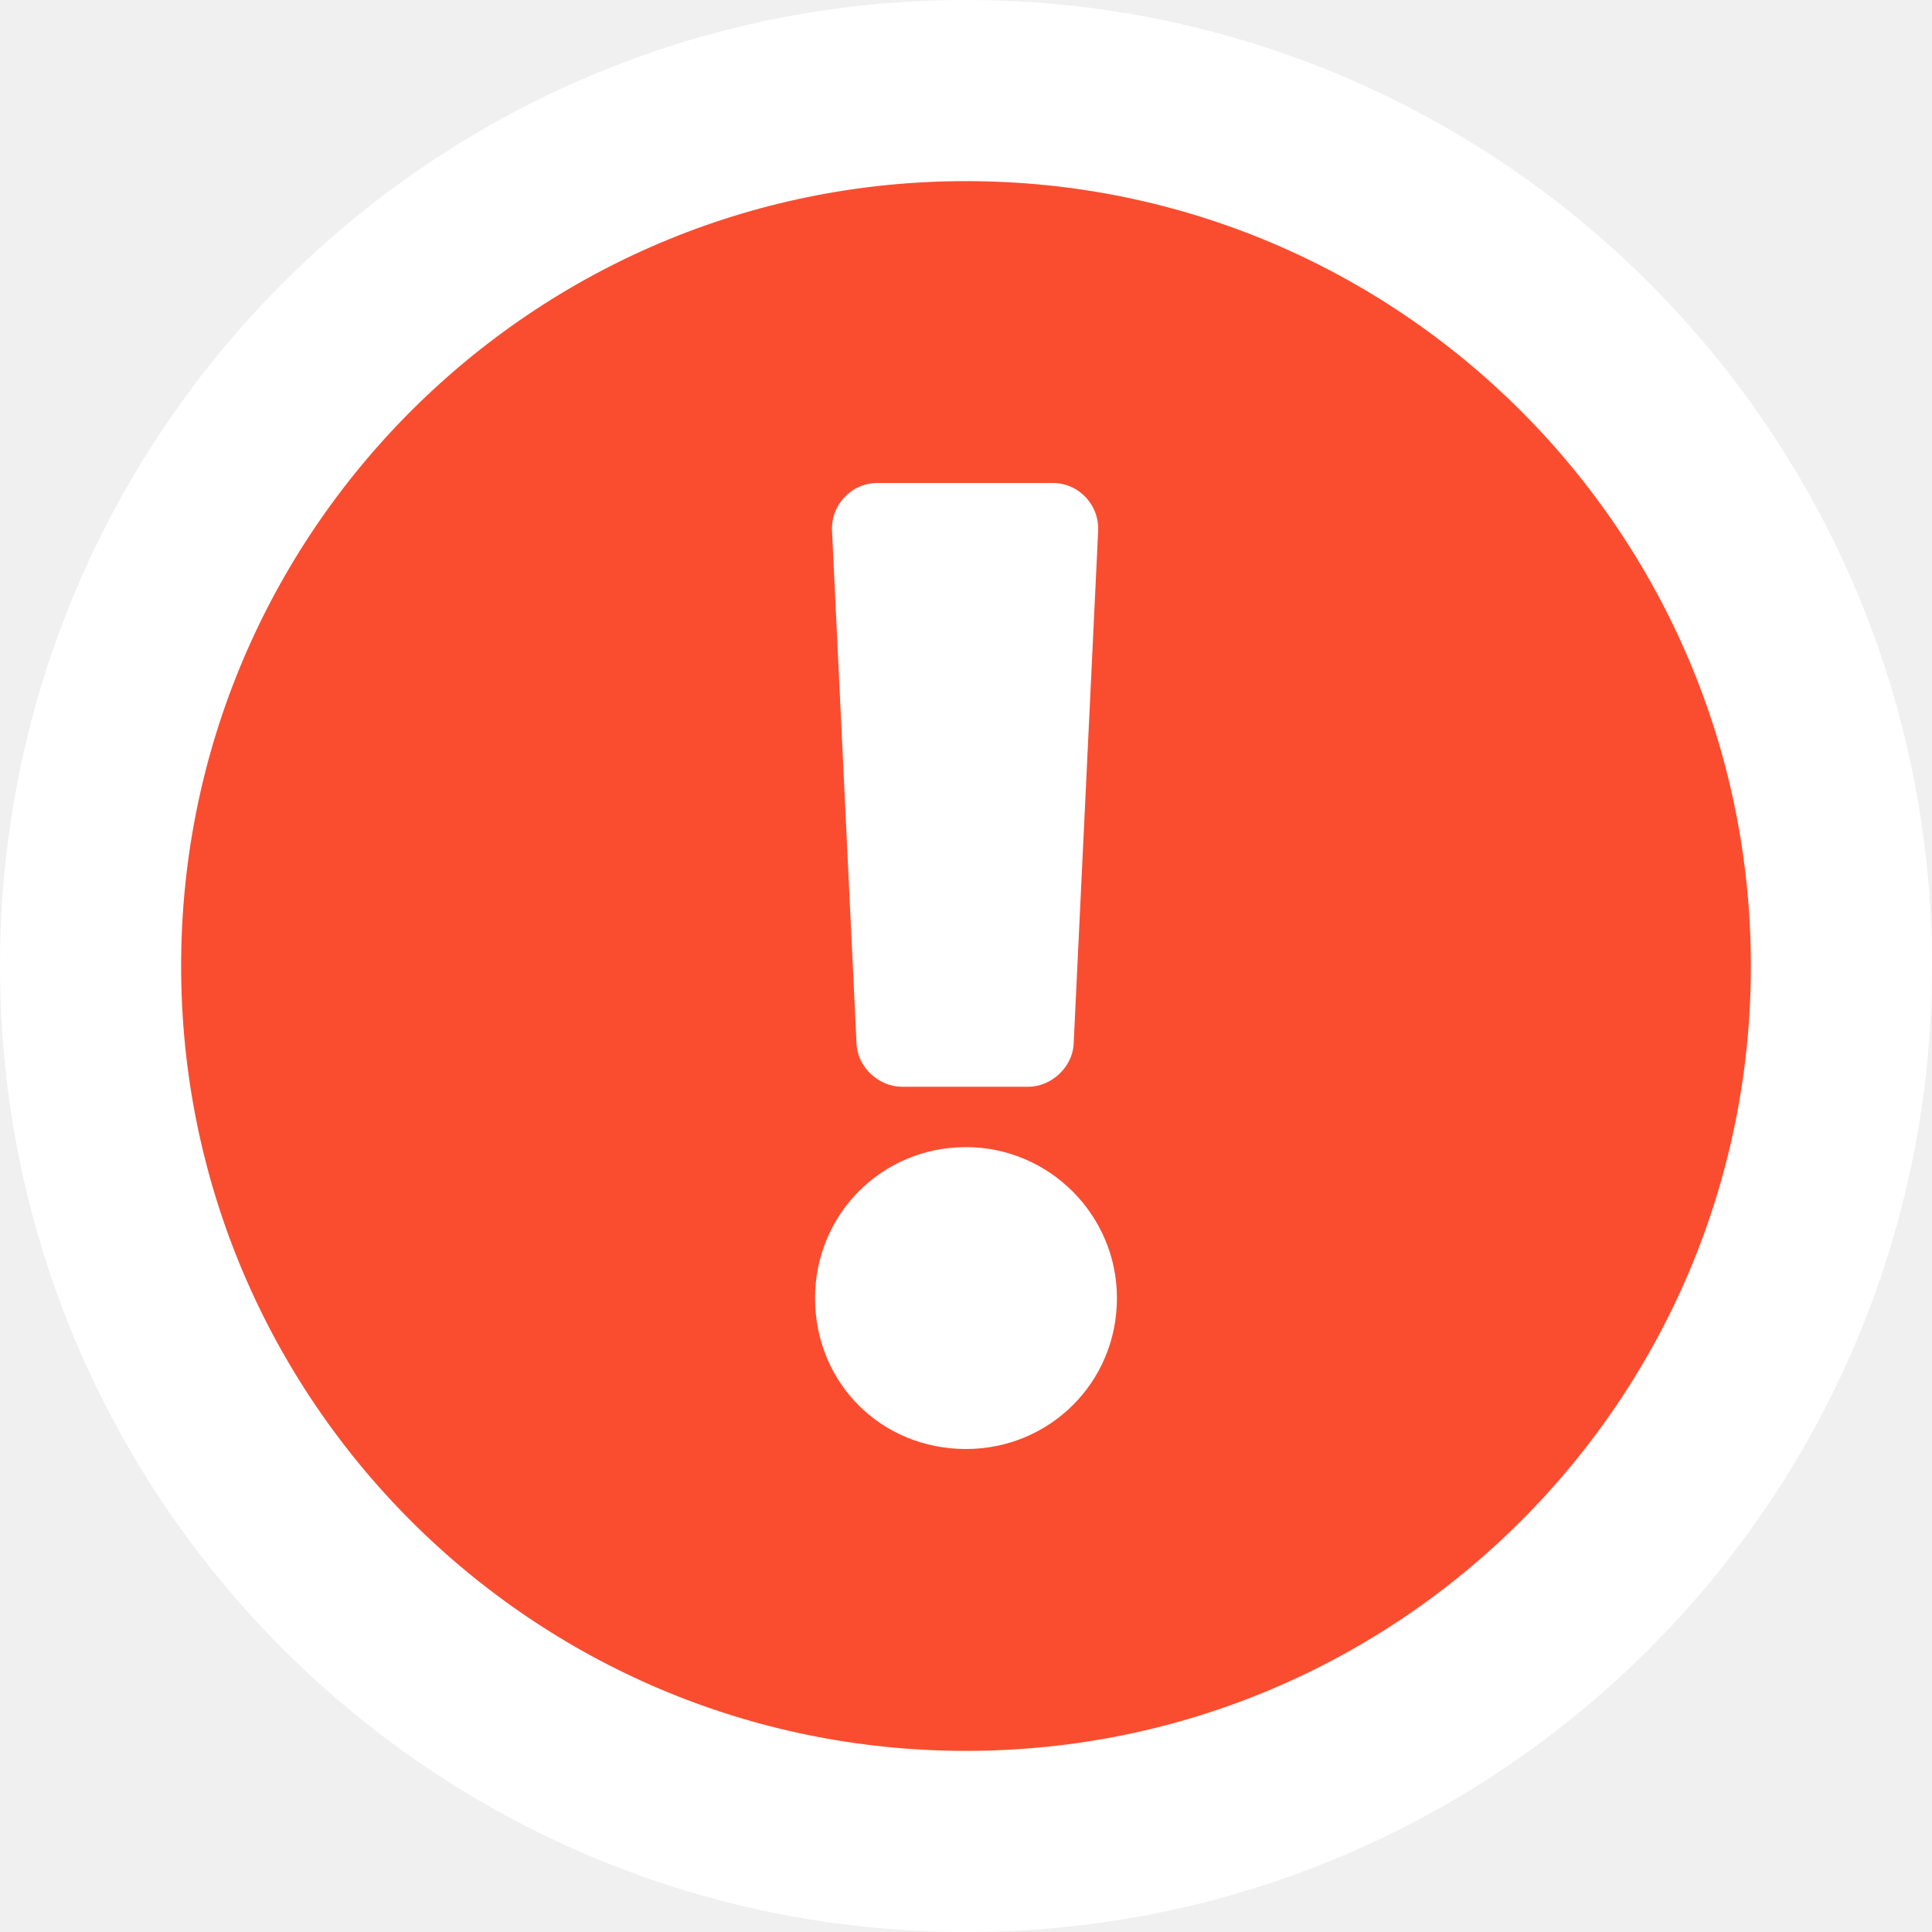
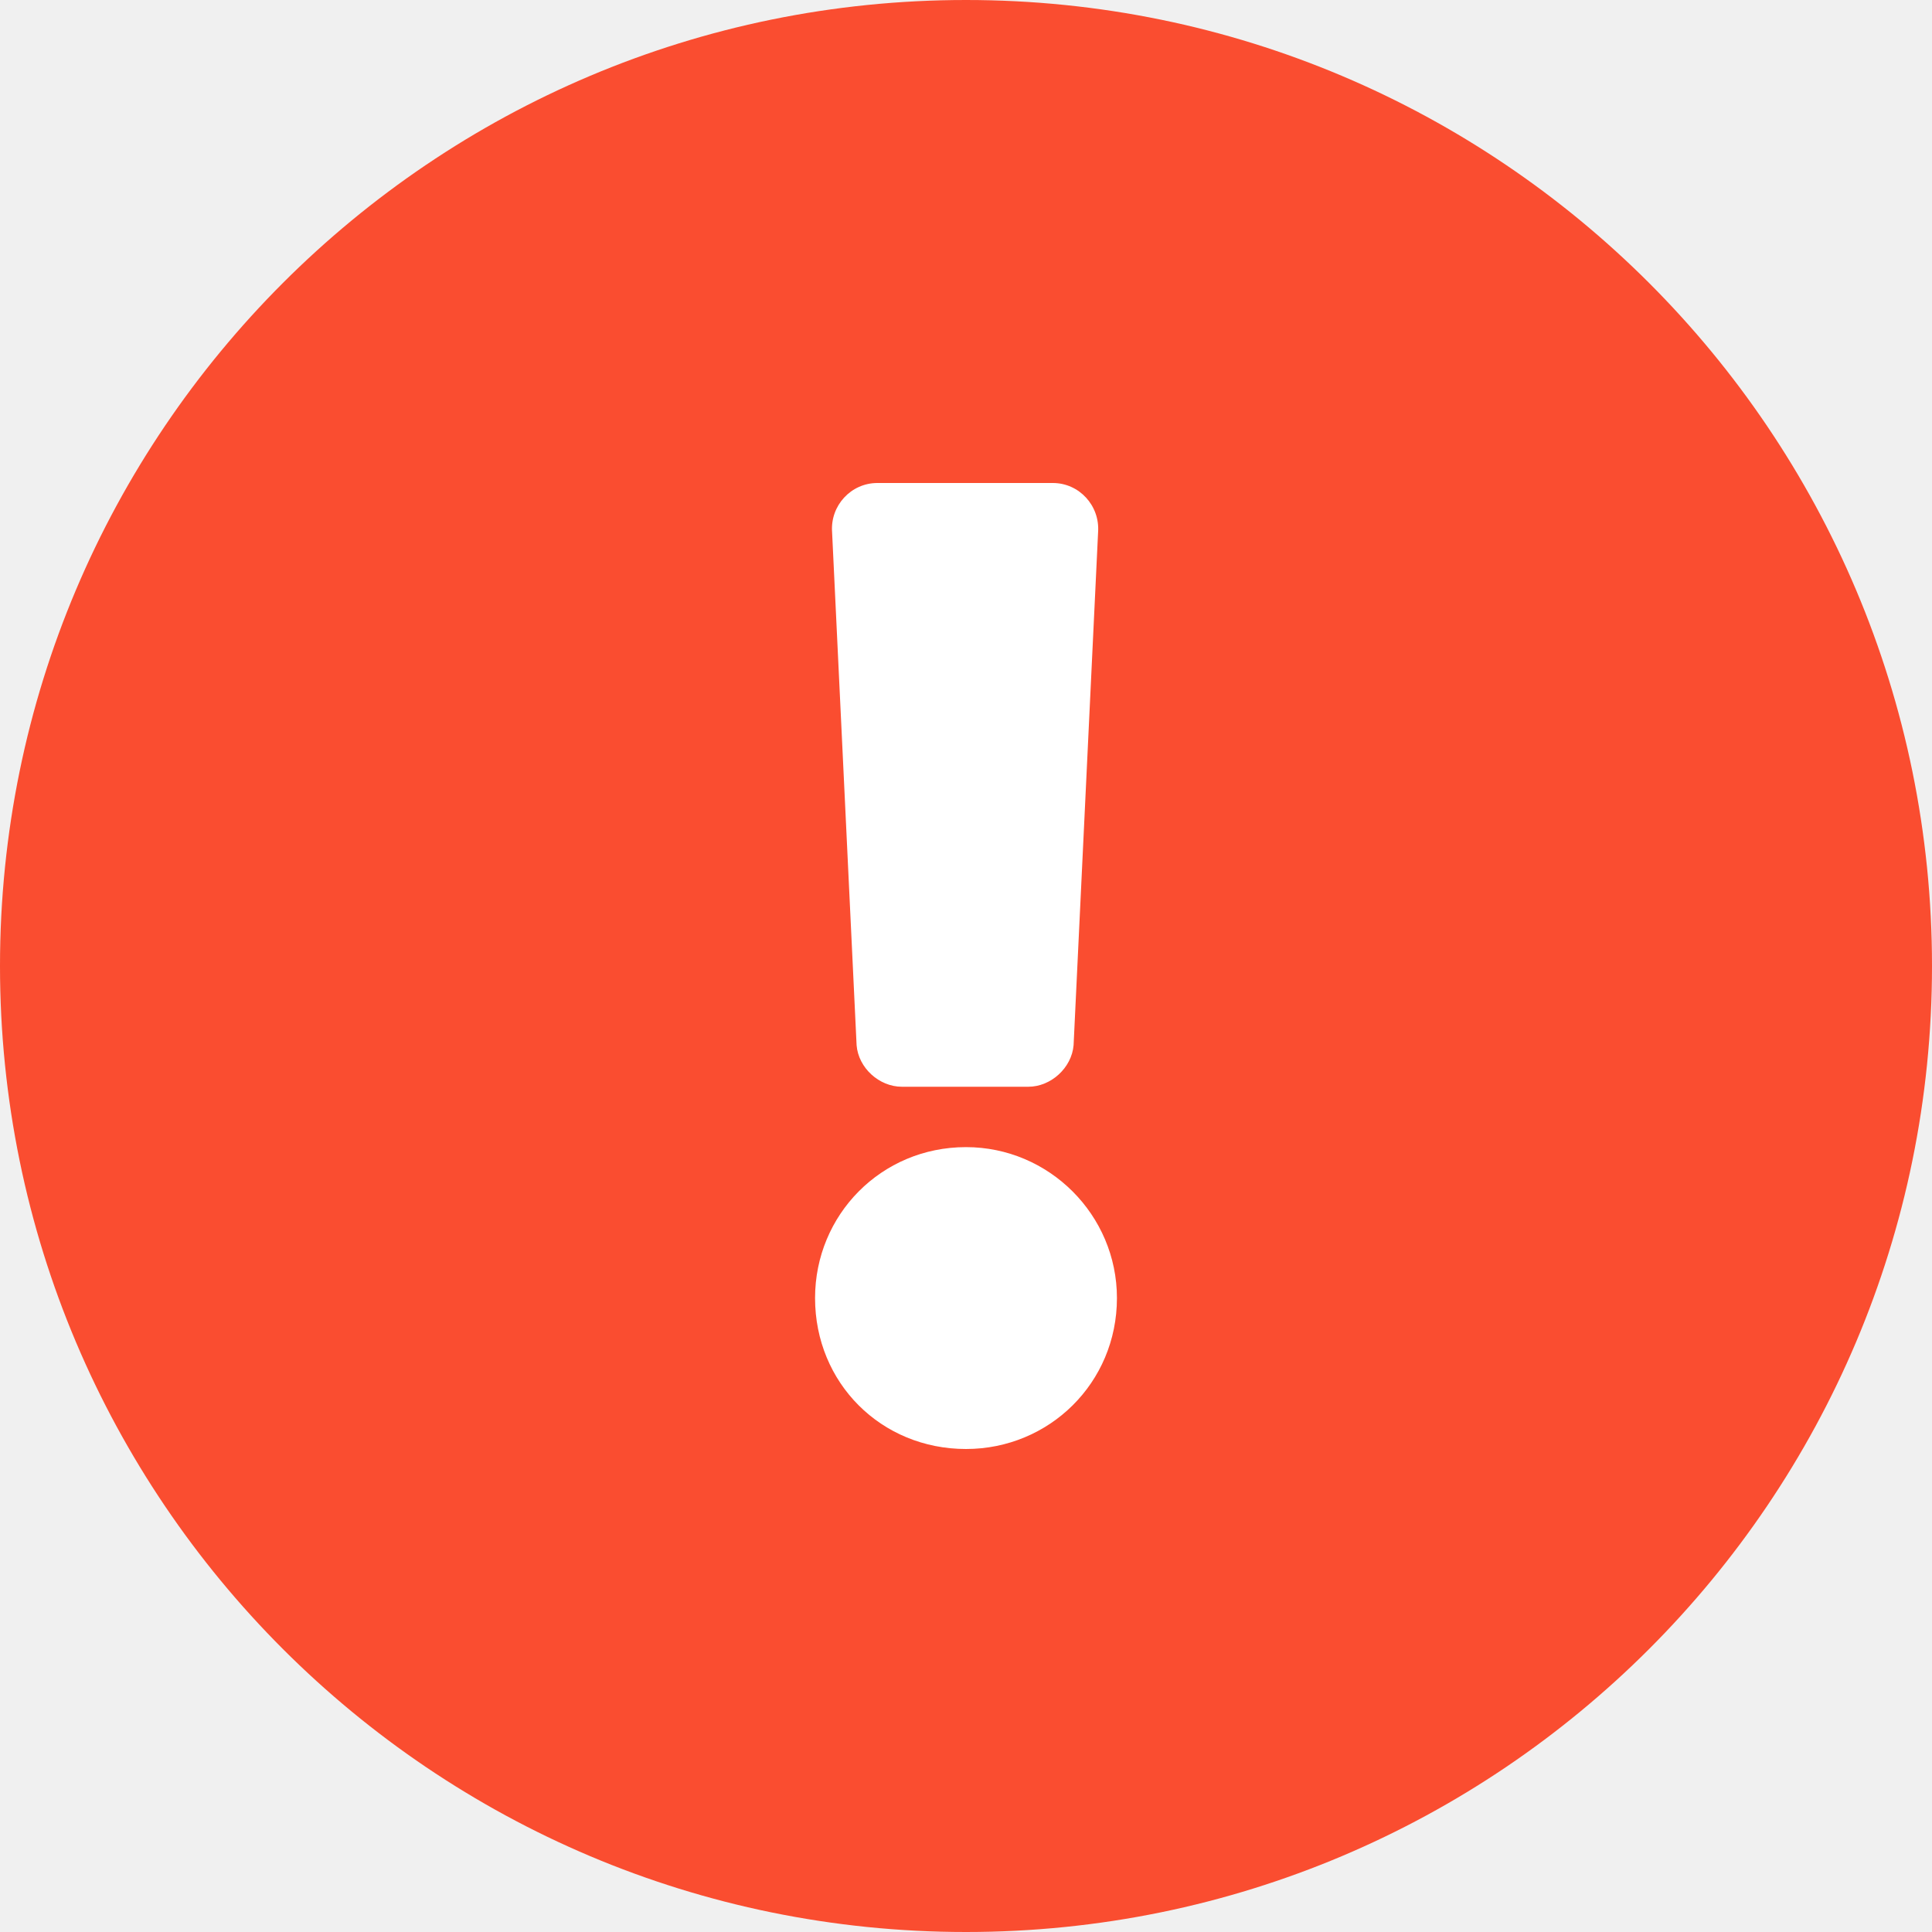
<svg xmlns="http://www.w3.org/2000/svg" width="16" height="16" viewBox="0 0 16 16" fill="none">
-   <circle cx="8" cy="8" r="7.25" fill="#FA4D30" stroke="white" stroke-width="1.5" />
+   <circle cx="8" cy="8" r="8" fill="#FA4D30" />
  <path d="M9.25 10.75C9.25 11.453 8.688 12 8 12C7.297 12 6.75 11.453 6.75 10.75C6.75 10.062 7.297 9.5 8 9.5C8.688 9.5 9.25 10.062 9.25 10.75ZM6.891 4.406C6.875 4.188 7.047 4 7.266 4H8.719C8.938 4 9.109 4.188 9.094 4.406L8.891 8.656C8.875 8.844 8.703 9 8.516 9H7.469C7.281 9 7.109 8.844 7.094 8.656L6.891 4.406Z" fill="white" />
</svg>
